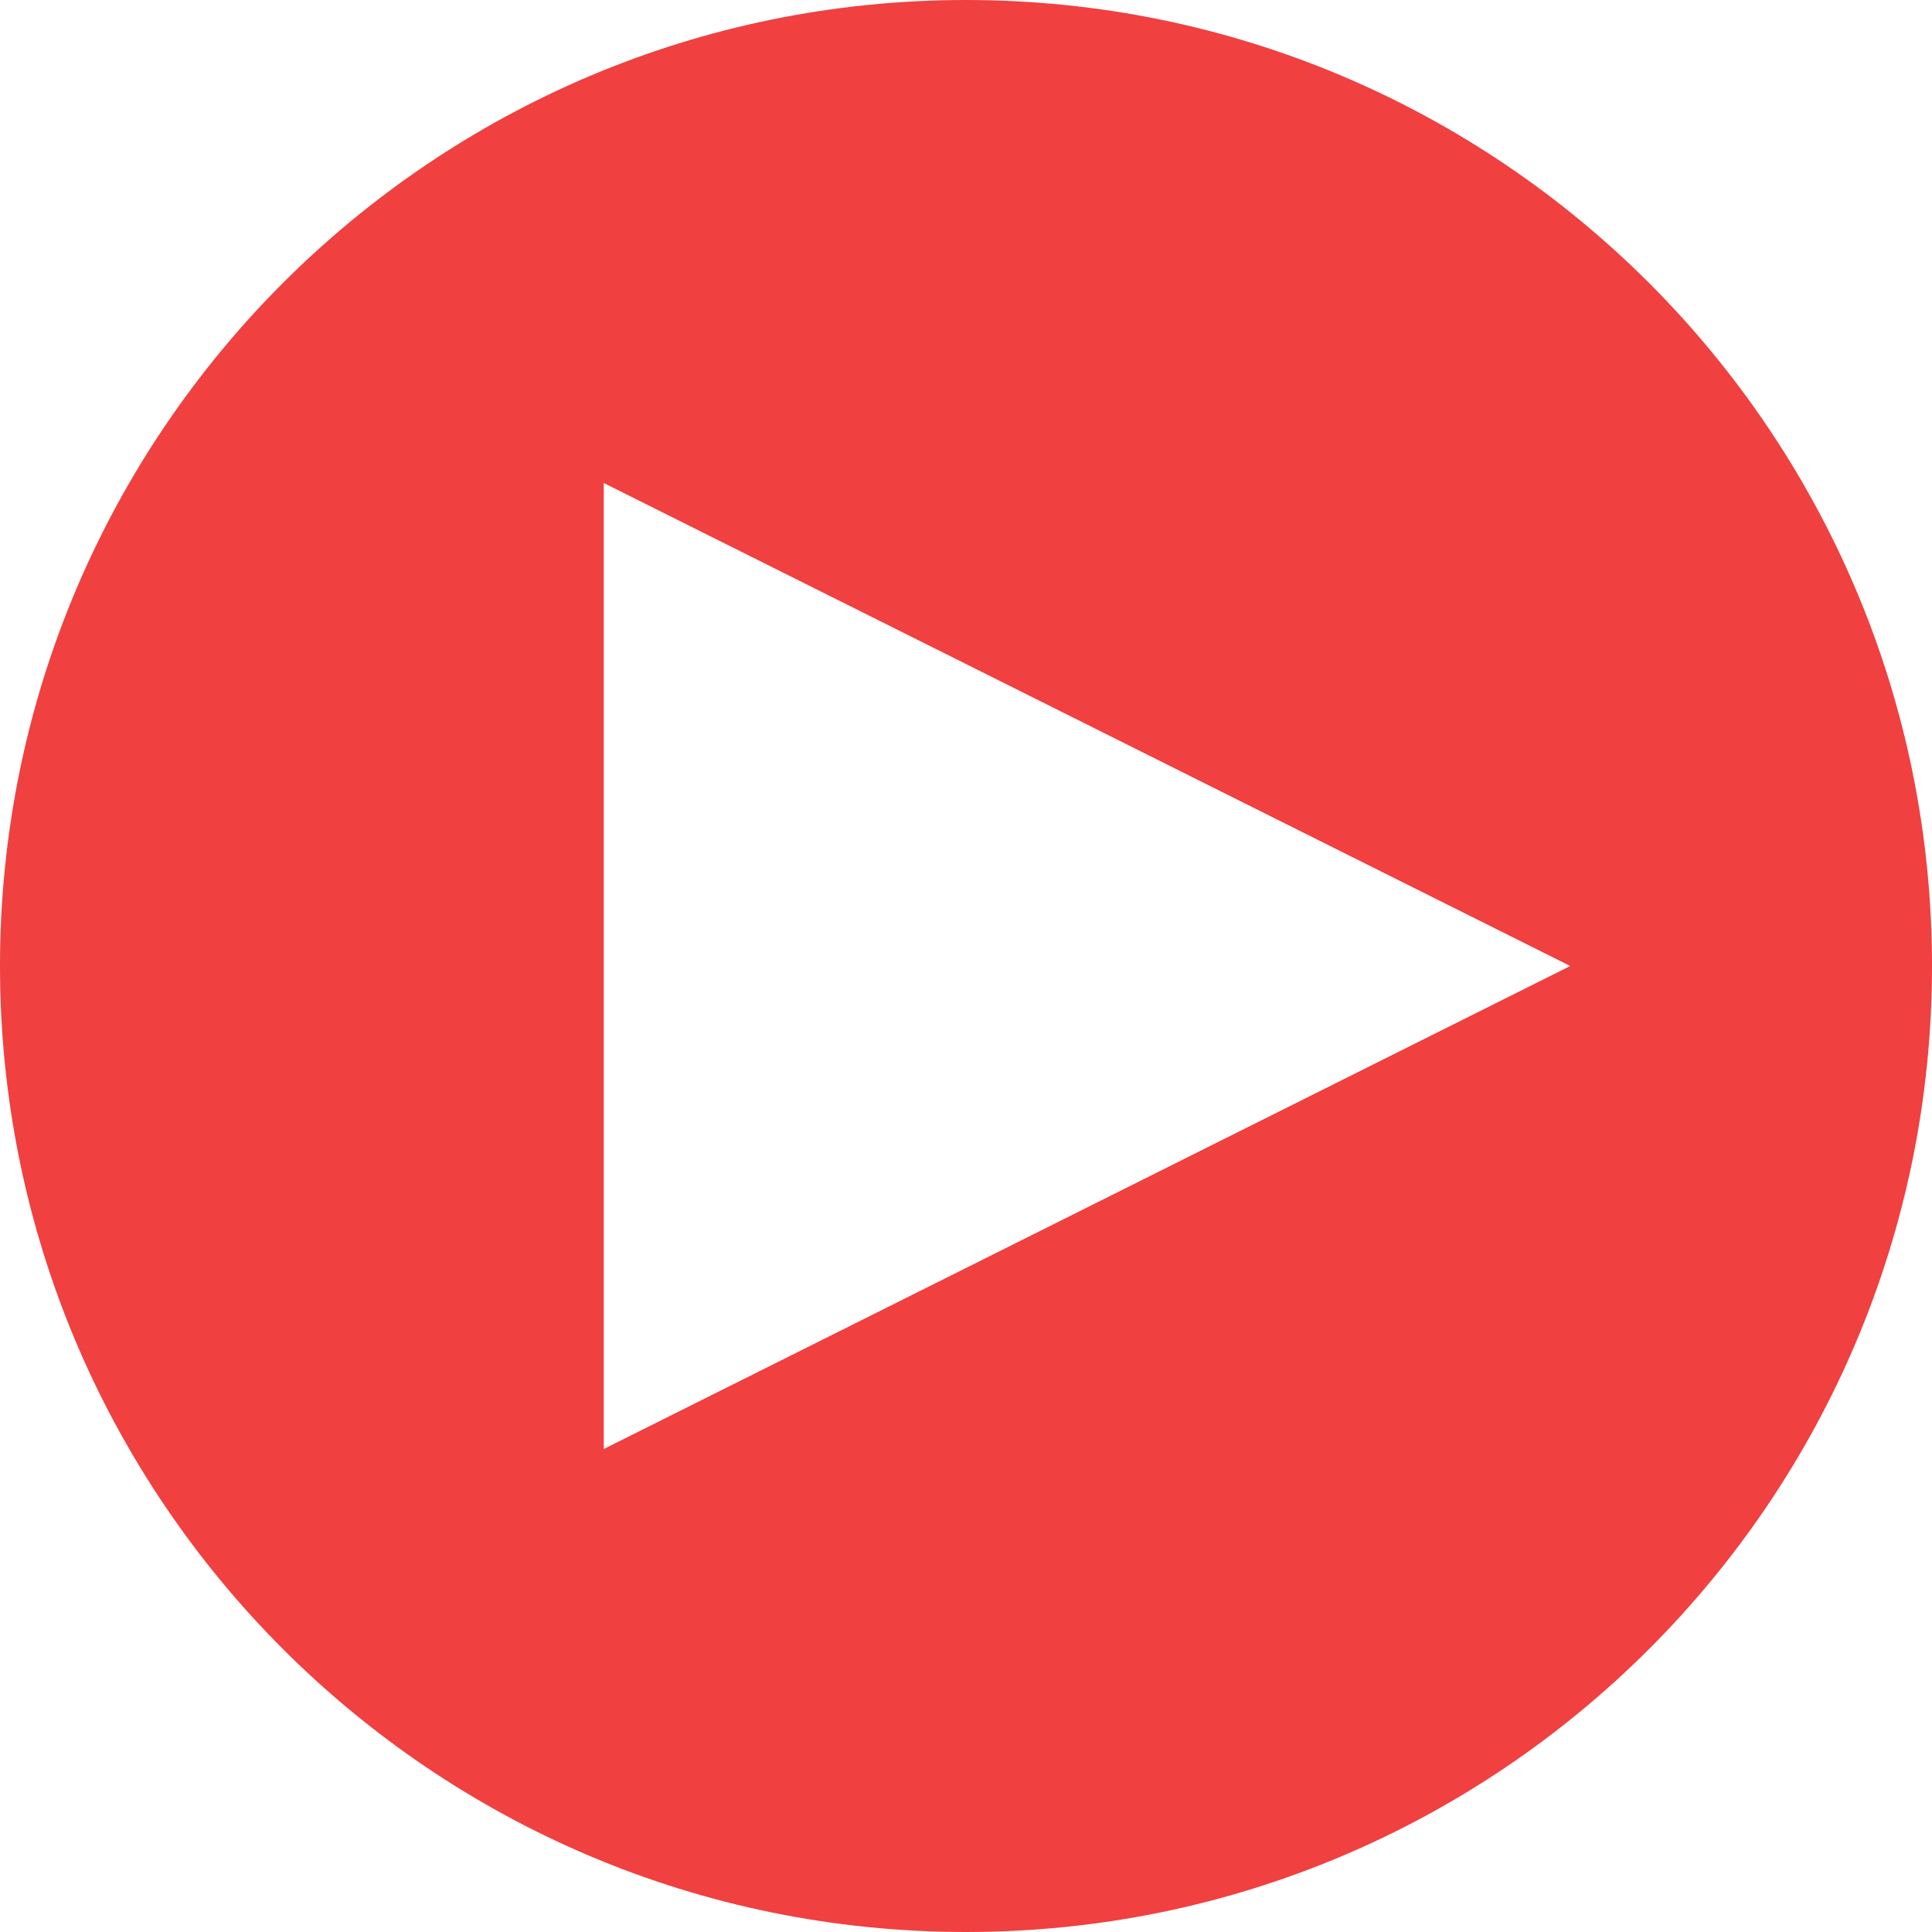
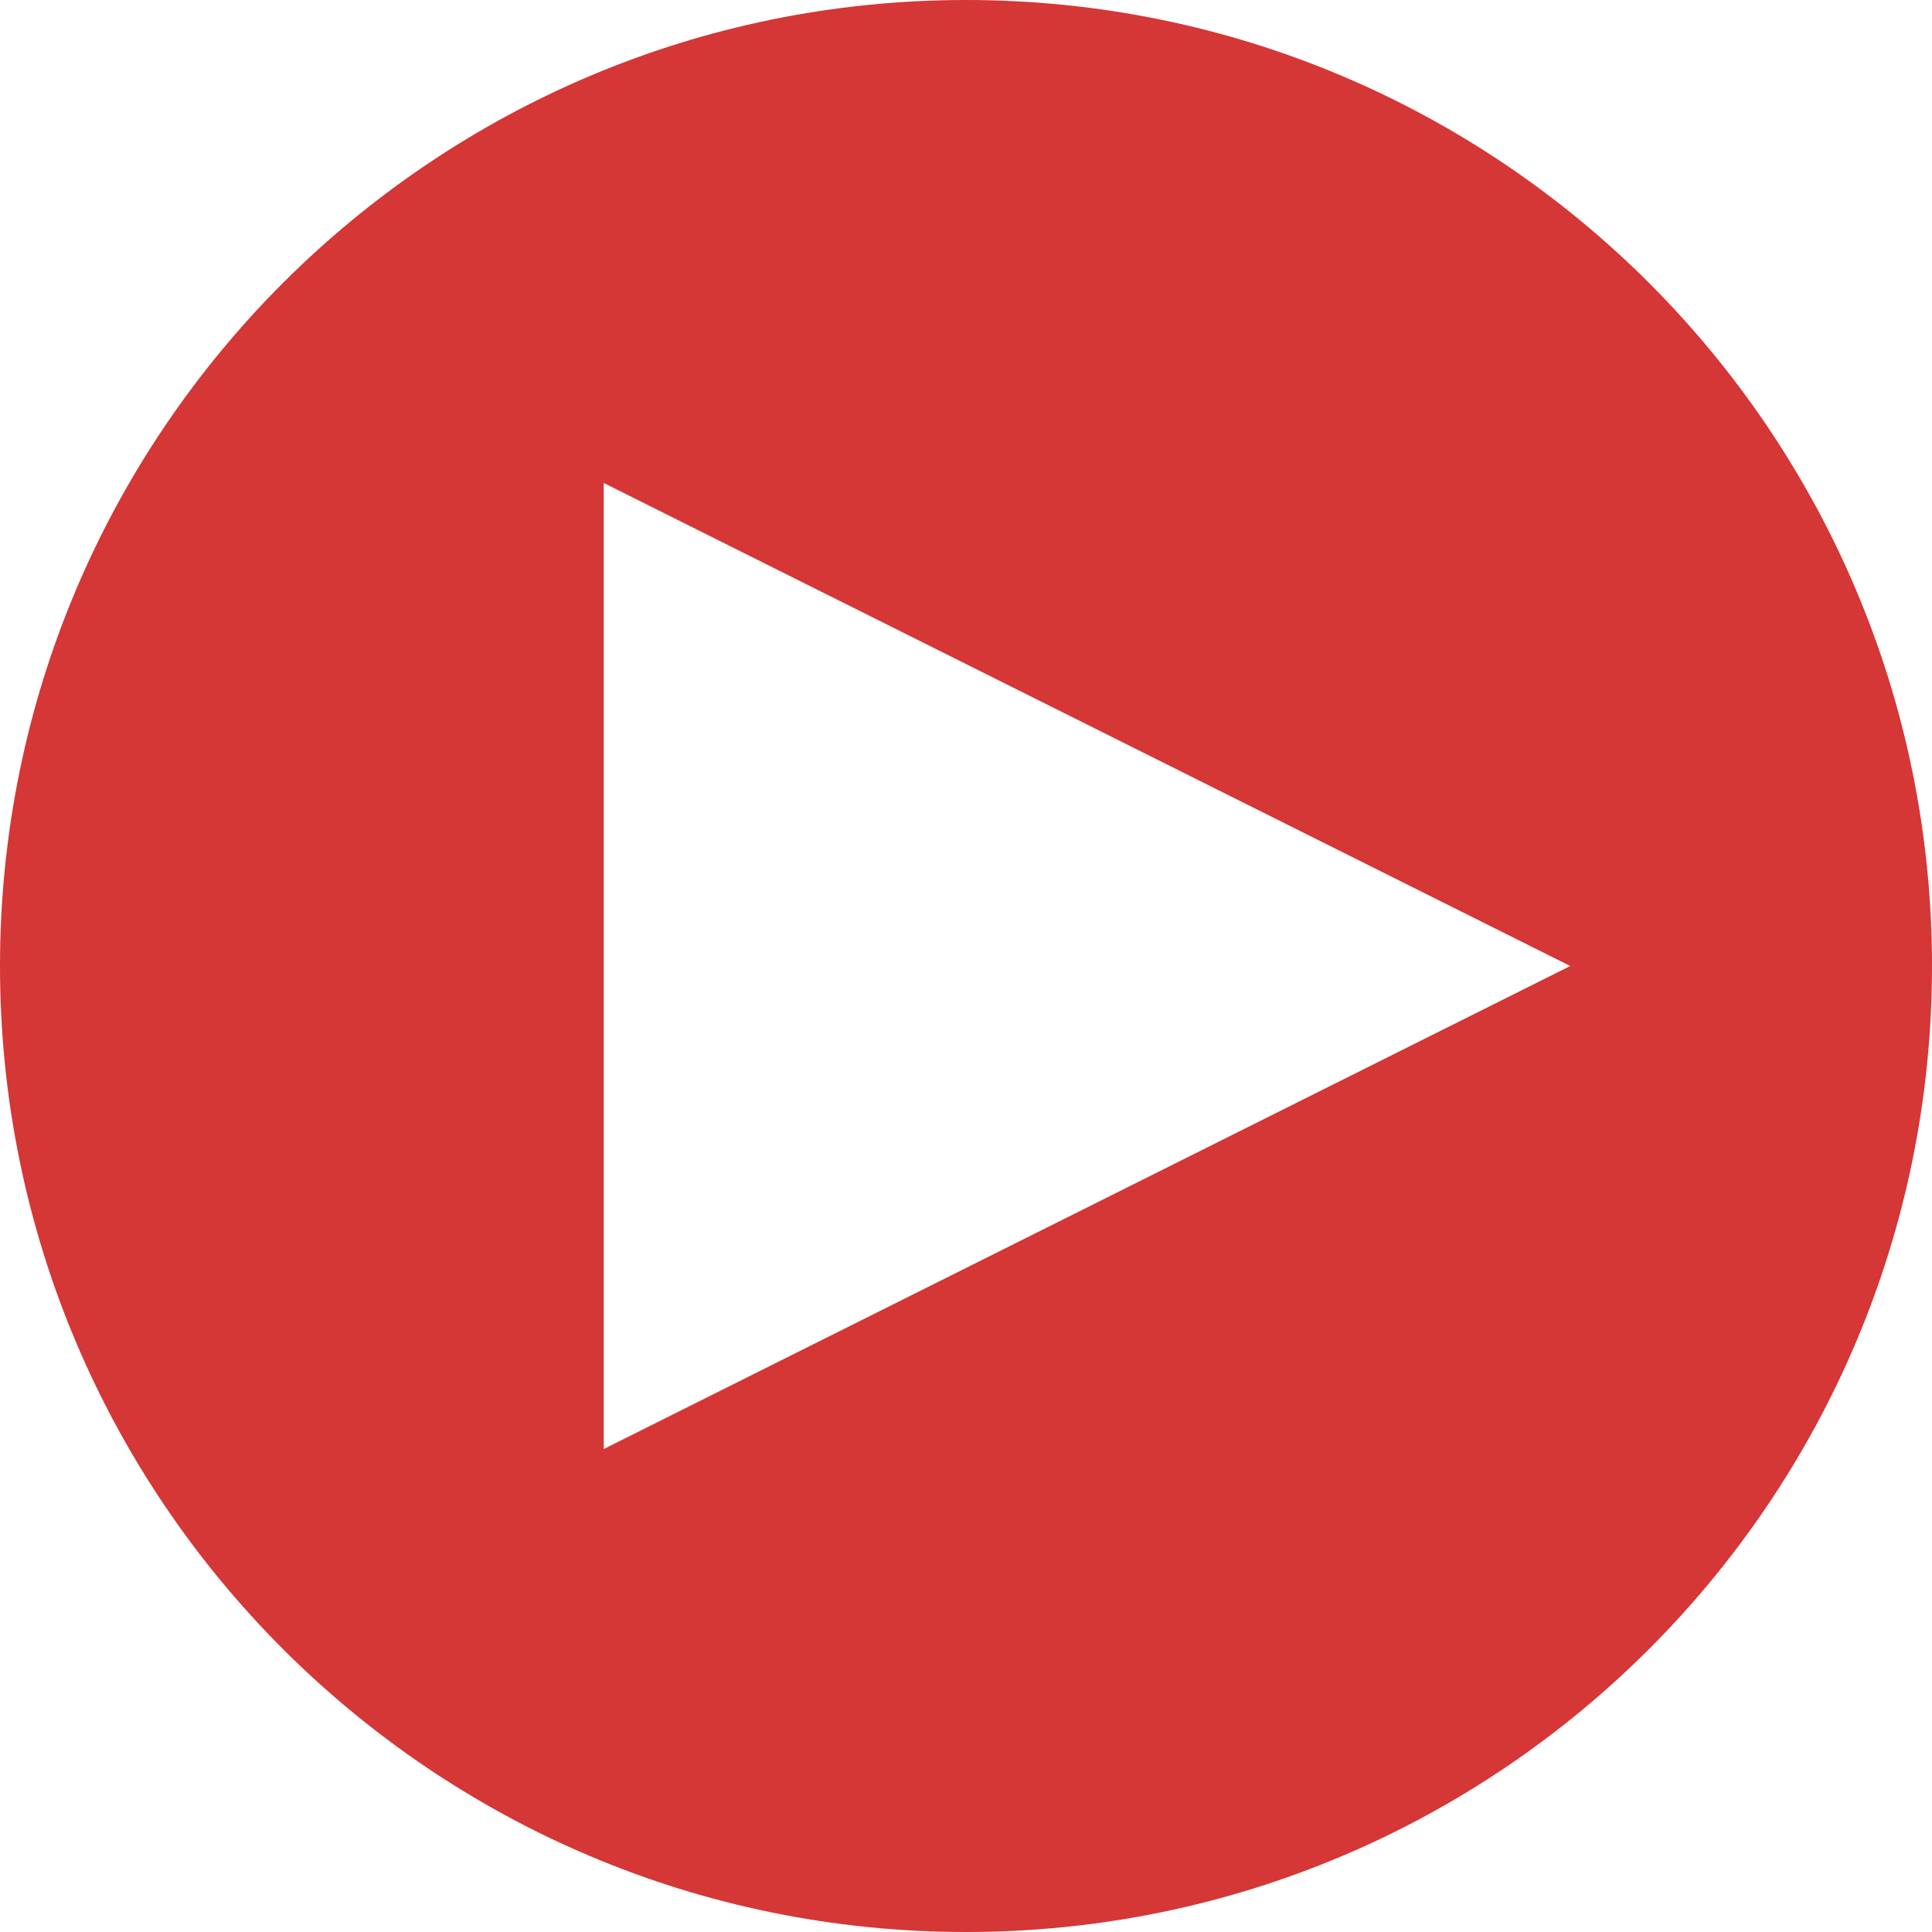
<svg xmlns="http://www.w3.org/2000/svg" height="32px" style="enable-background:new 0 0 32 32;" version="1.1" viewBox="0 0 32 32" width="32px" xml:space="preserve">
-   <path style="fill:#f04040;" d="M16,0C7.164,0,0,7.164,0,16s7.164,16,16,16s16-7.164,16-16S24.836,0,16,0z M10,24V8l16.008,8L10,24z" />
+   <path style="fill:#cf1b1be0;" d="M16,0C7.164,0,0,7.164,0,16s7.164,16,16,16s16-7.164,16-16S24.836,0,16,0z M10,24V8l16.008,8L10,24z" />
</svg>
